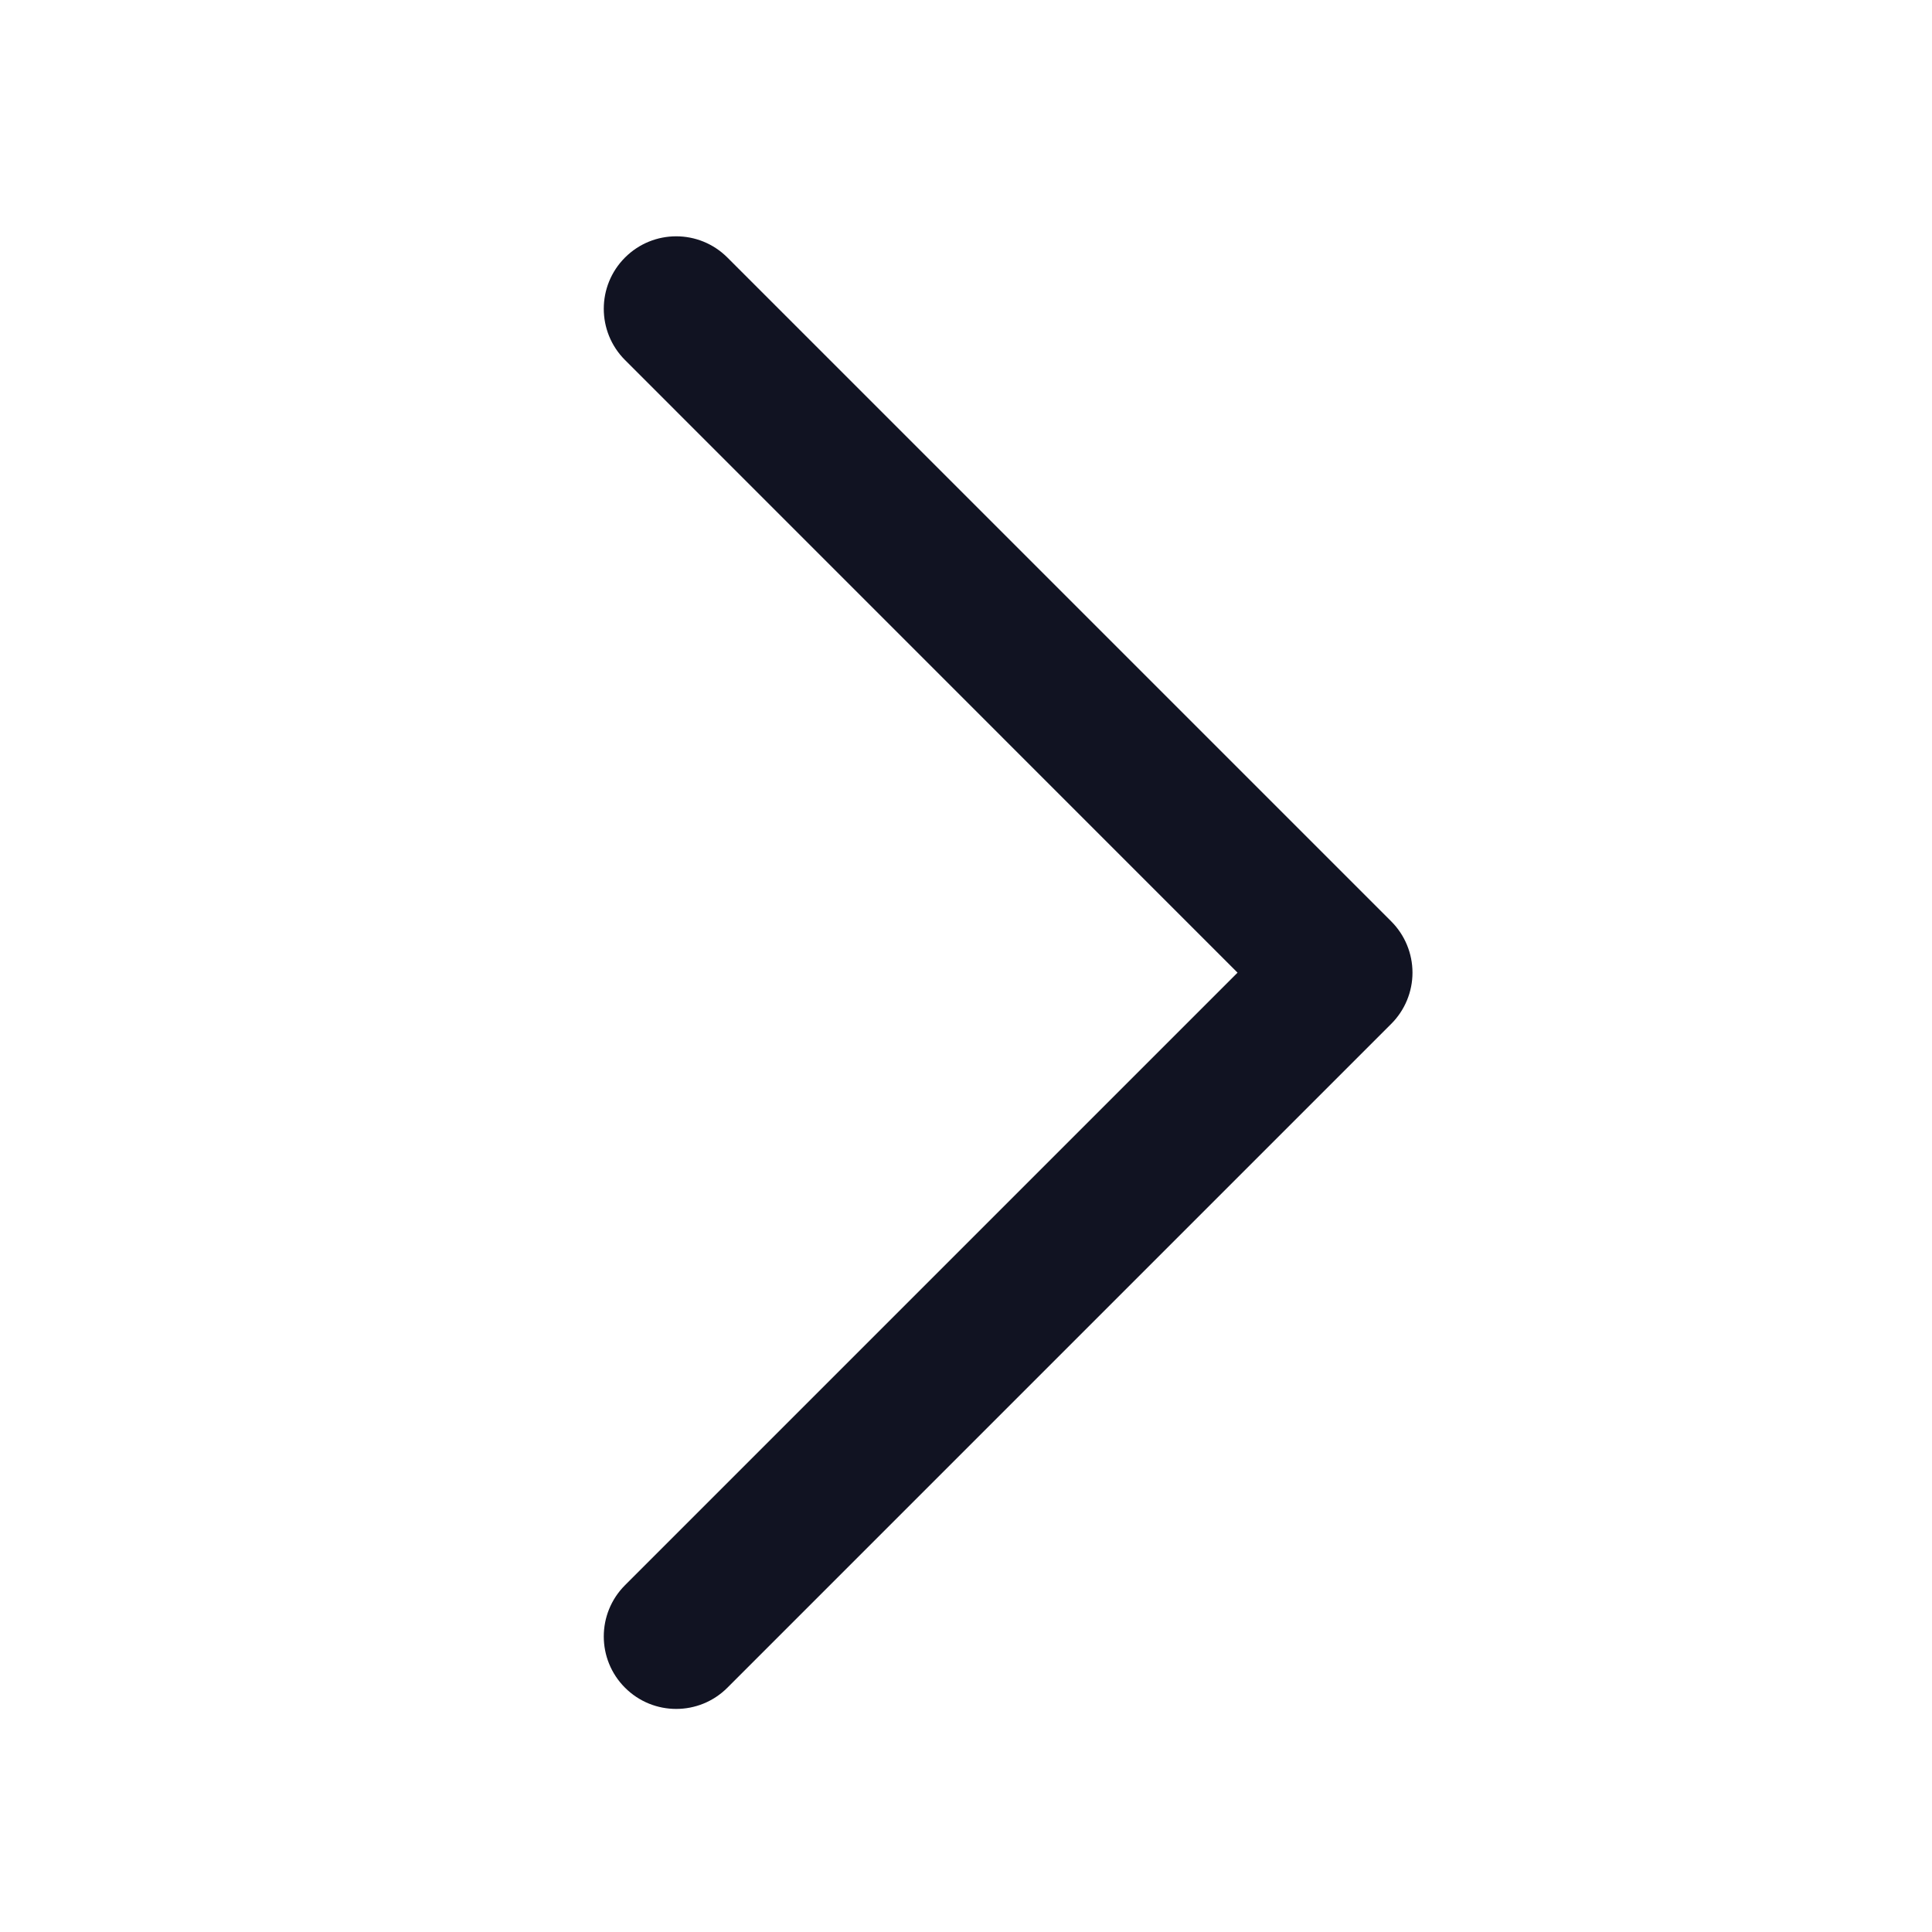
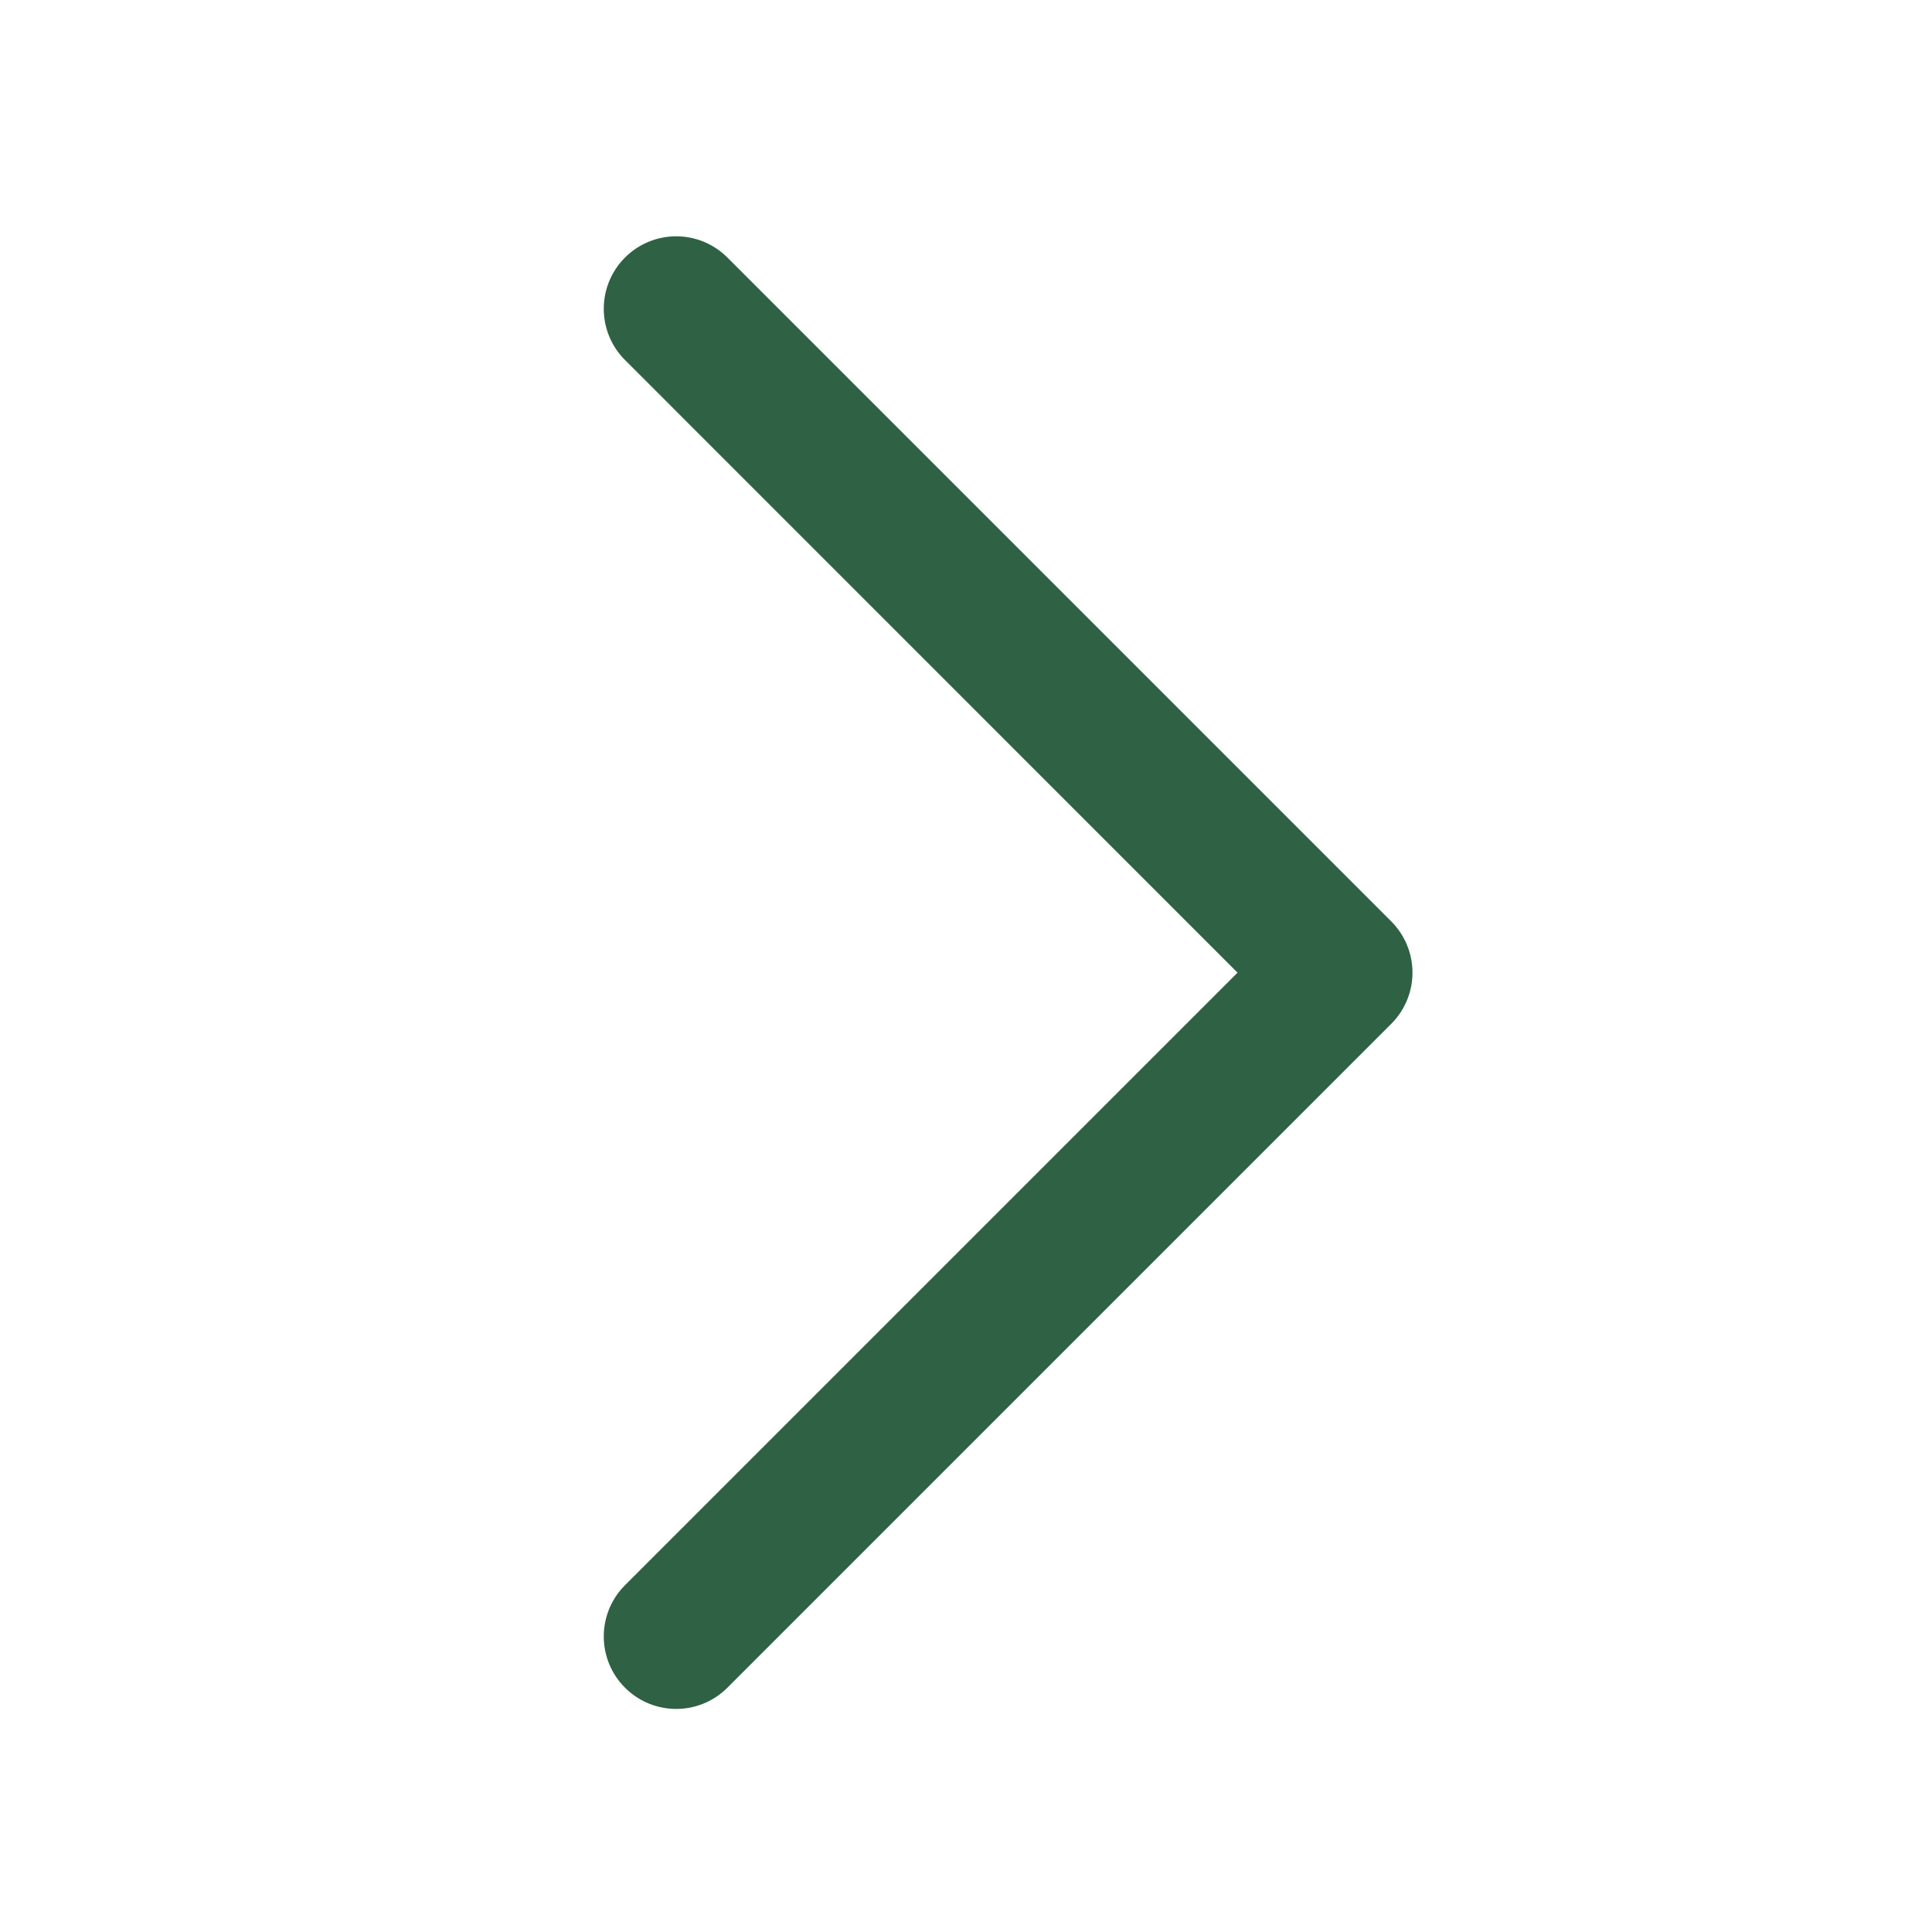
<svg xmlns="http://www.w3.org/2000/svg" width="20" height="20" viewBox="0 0 20 20" fill="none">
  <g id="chevron">
-     <path id="ic/categori (Stroke)" fill-rule="evenodd" clip-rule="evenodd" d="M6.47 17.471C6.763 17.764 7.237 17.764 7.53 17.471L14.402 10.599C14.543 10.458 14.622 10.267 14.622 10.069C14.622 9.87 14.543 9.679 14.402 9.538L7.53 2.666C7.237 2.373 6.763 2.373 6.47 2.666C6.177 2.959 6.177 3.434 6.47 3.727L12.811 10.069L6.47 16.41C6.177 16.703 6.177 17.178 6.47 17.471Z" fill="#111322" />
+     <path id="ic/categori (Stroke)" fill-rule="evenodd" clip-rule="evenodd" d="M6.47 17.471C6.763 17.764 7.237 17.764 7.53 17.471L14.402 10.599C14.543 10.458 14.622 10.267 14.622 10.069C14.622 9.87 14.543 9.679 14.402 9.538L7.53 2.666C7.237 2.373 6.763 2.373 6.47 2.666C6.177 2.959 6.177 3.434 6.47 3.727L12.811 10.069L6.47 16.41C6.177 16.703 6.177 17.178 6.47 17.471Z" fill="#2f6144" />
  </g>
</svg>
